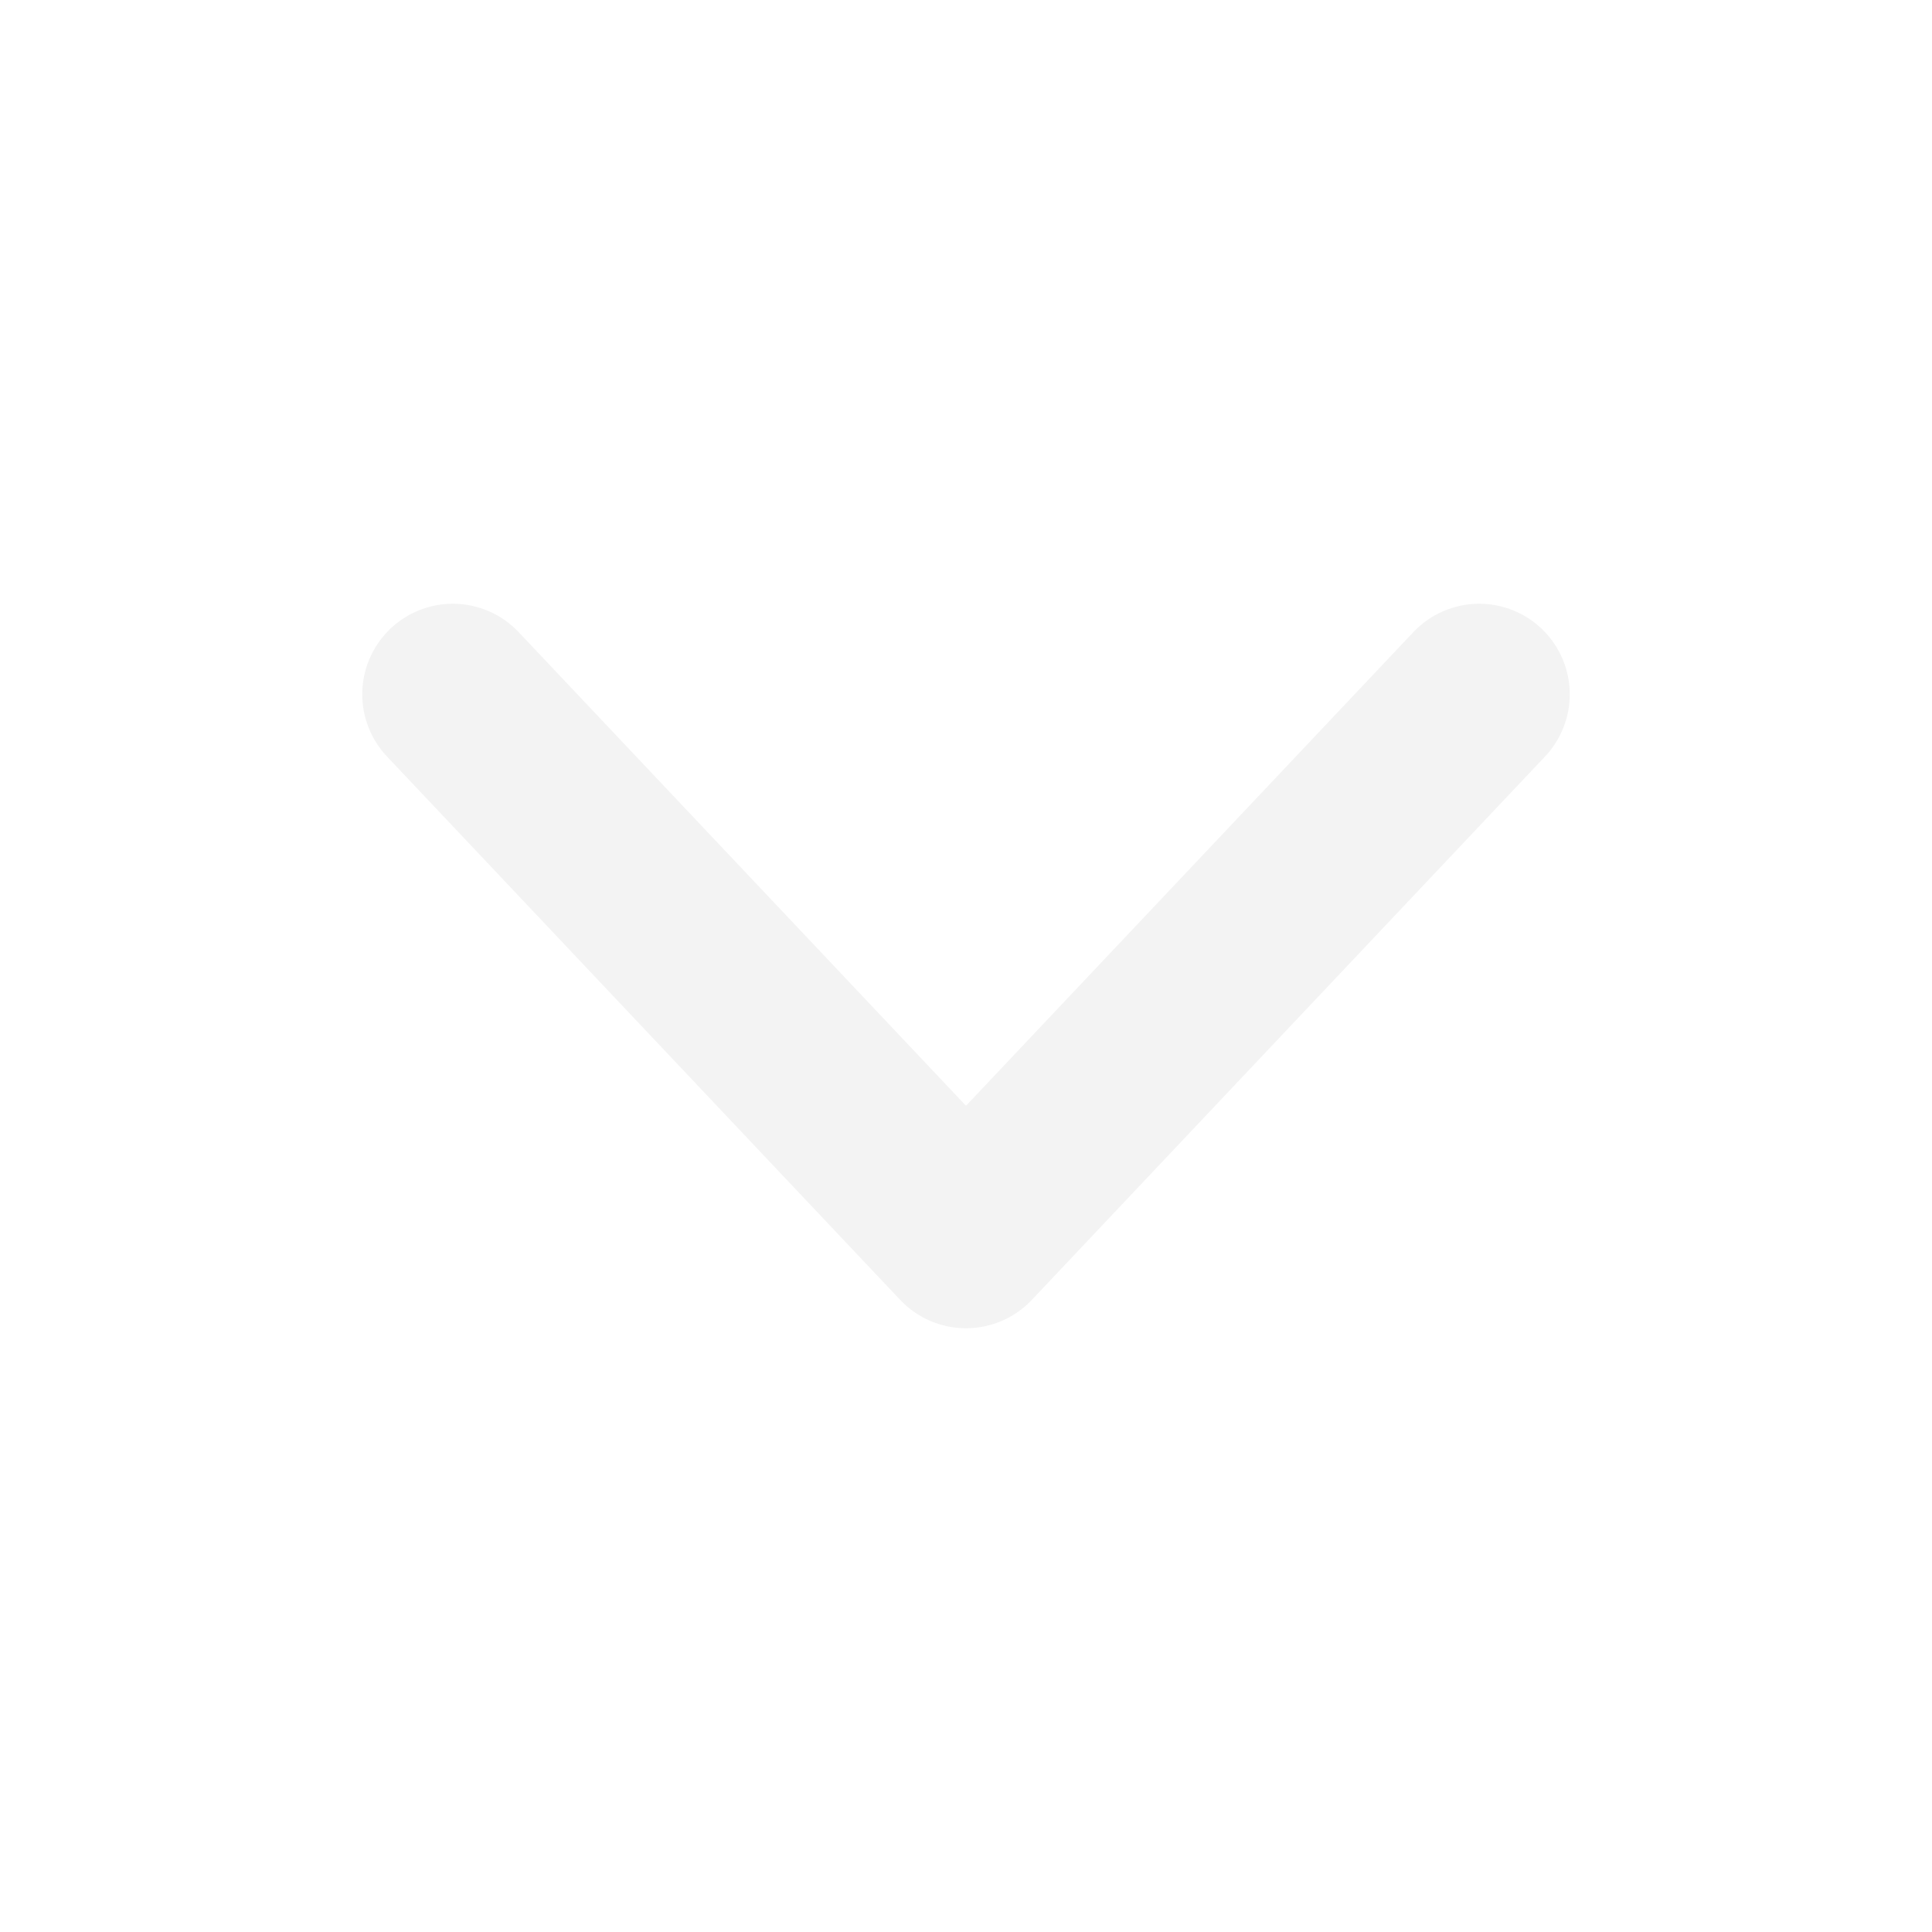
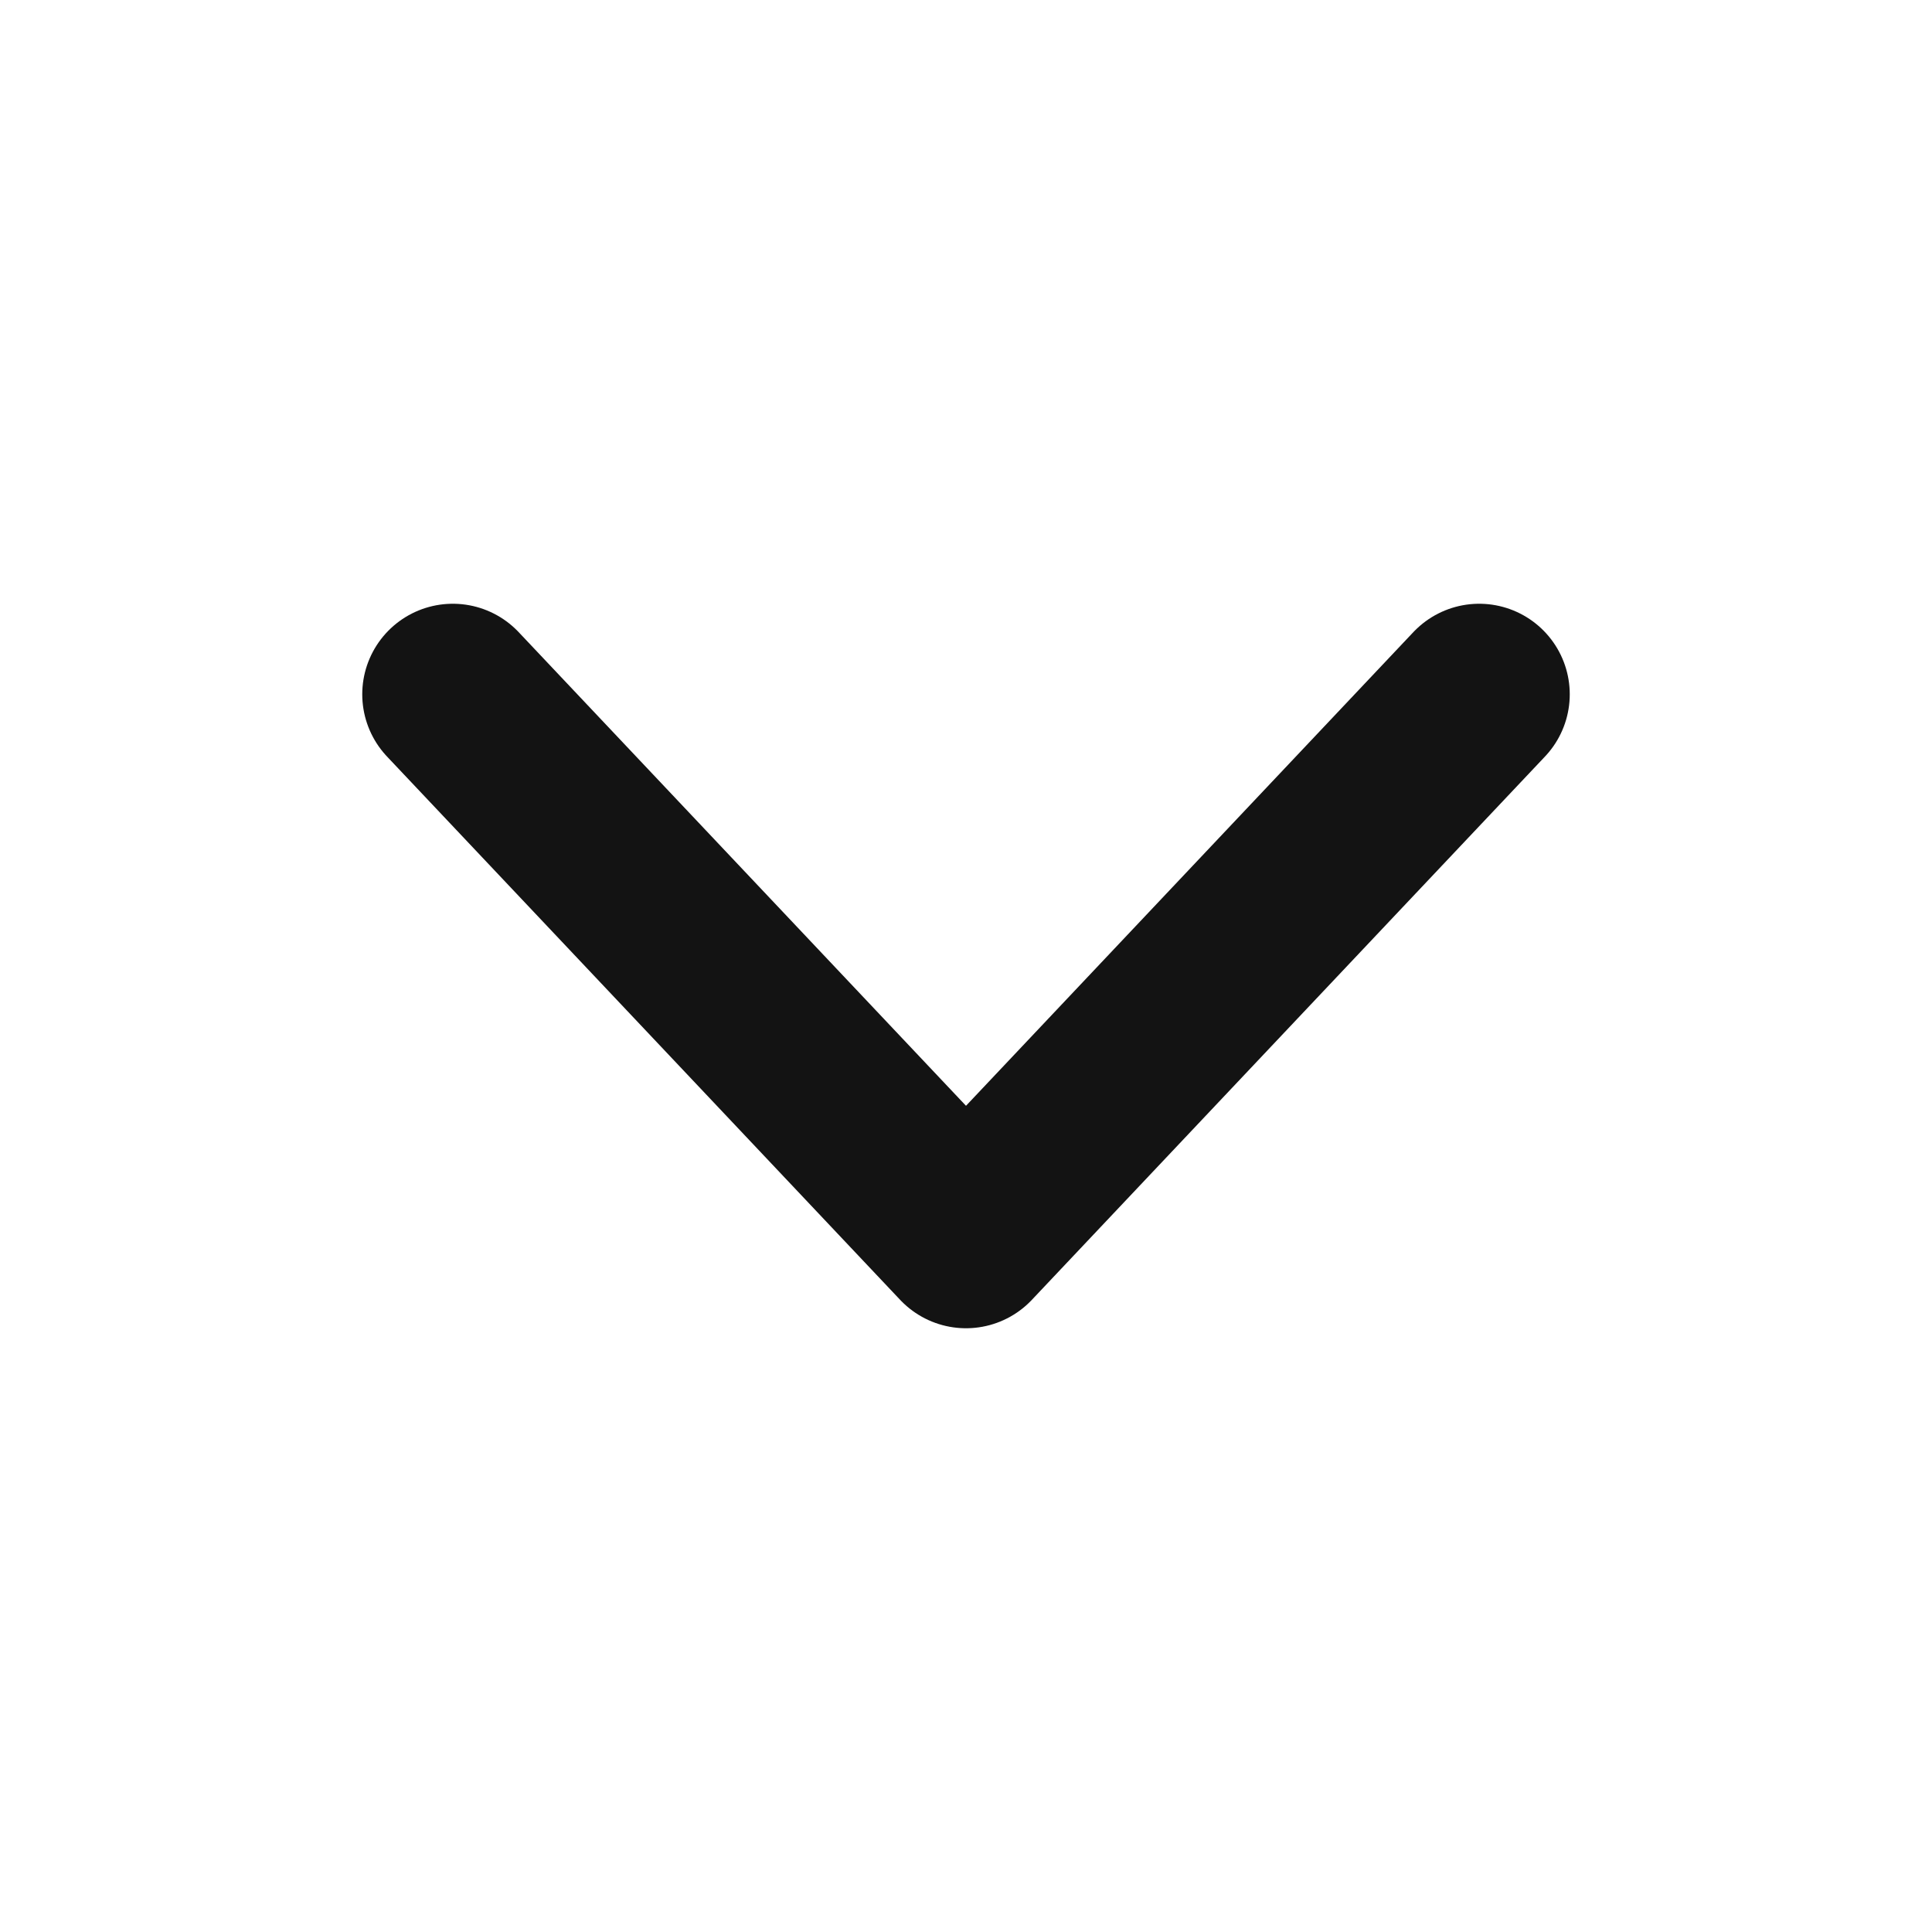
<svg xmlns="http://www.w3.org/2000/svg" width="20" height="20" viewBox="0 0 24 24" fill="none">
-   <path d="M5.625 8.625L12 15.375L18.375 8.625" stroke="#F3F3F3" stroke-width="2.25" stroke-linecap="round" stroke-linejoin="round" />
+   <path d="M5.625 8.625L12 15.375L18.375 8.625" stroke="#131313" stroke-width="2.25" stroke-linecap="round" stroke-linejoin="round" />
</svg>
